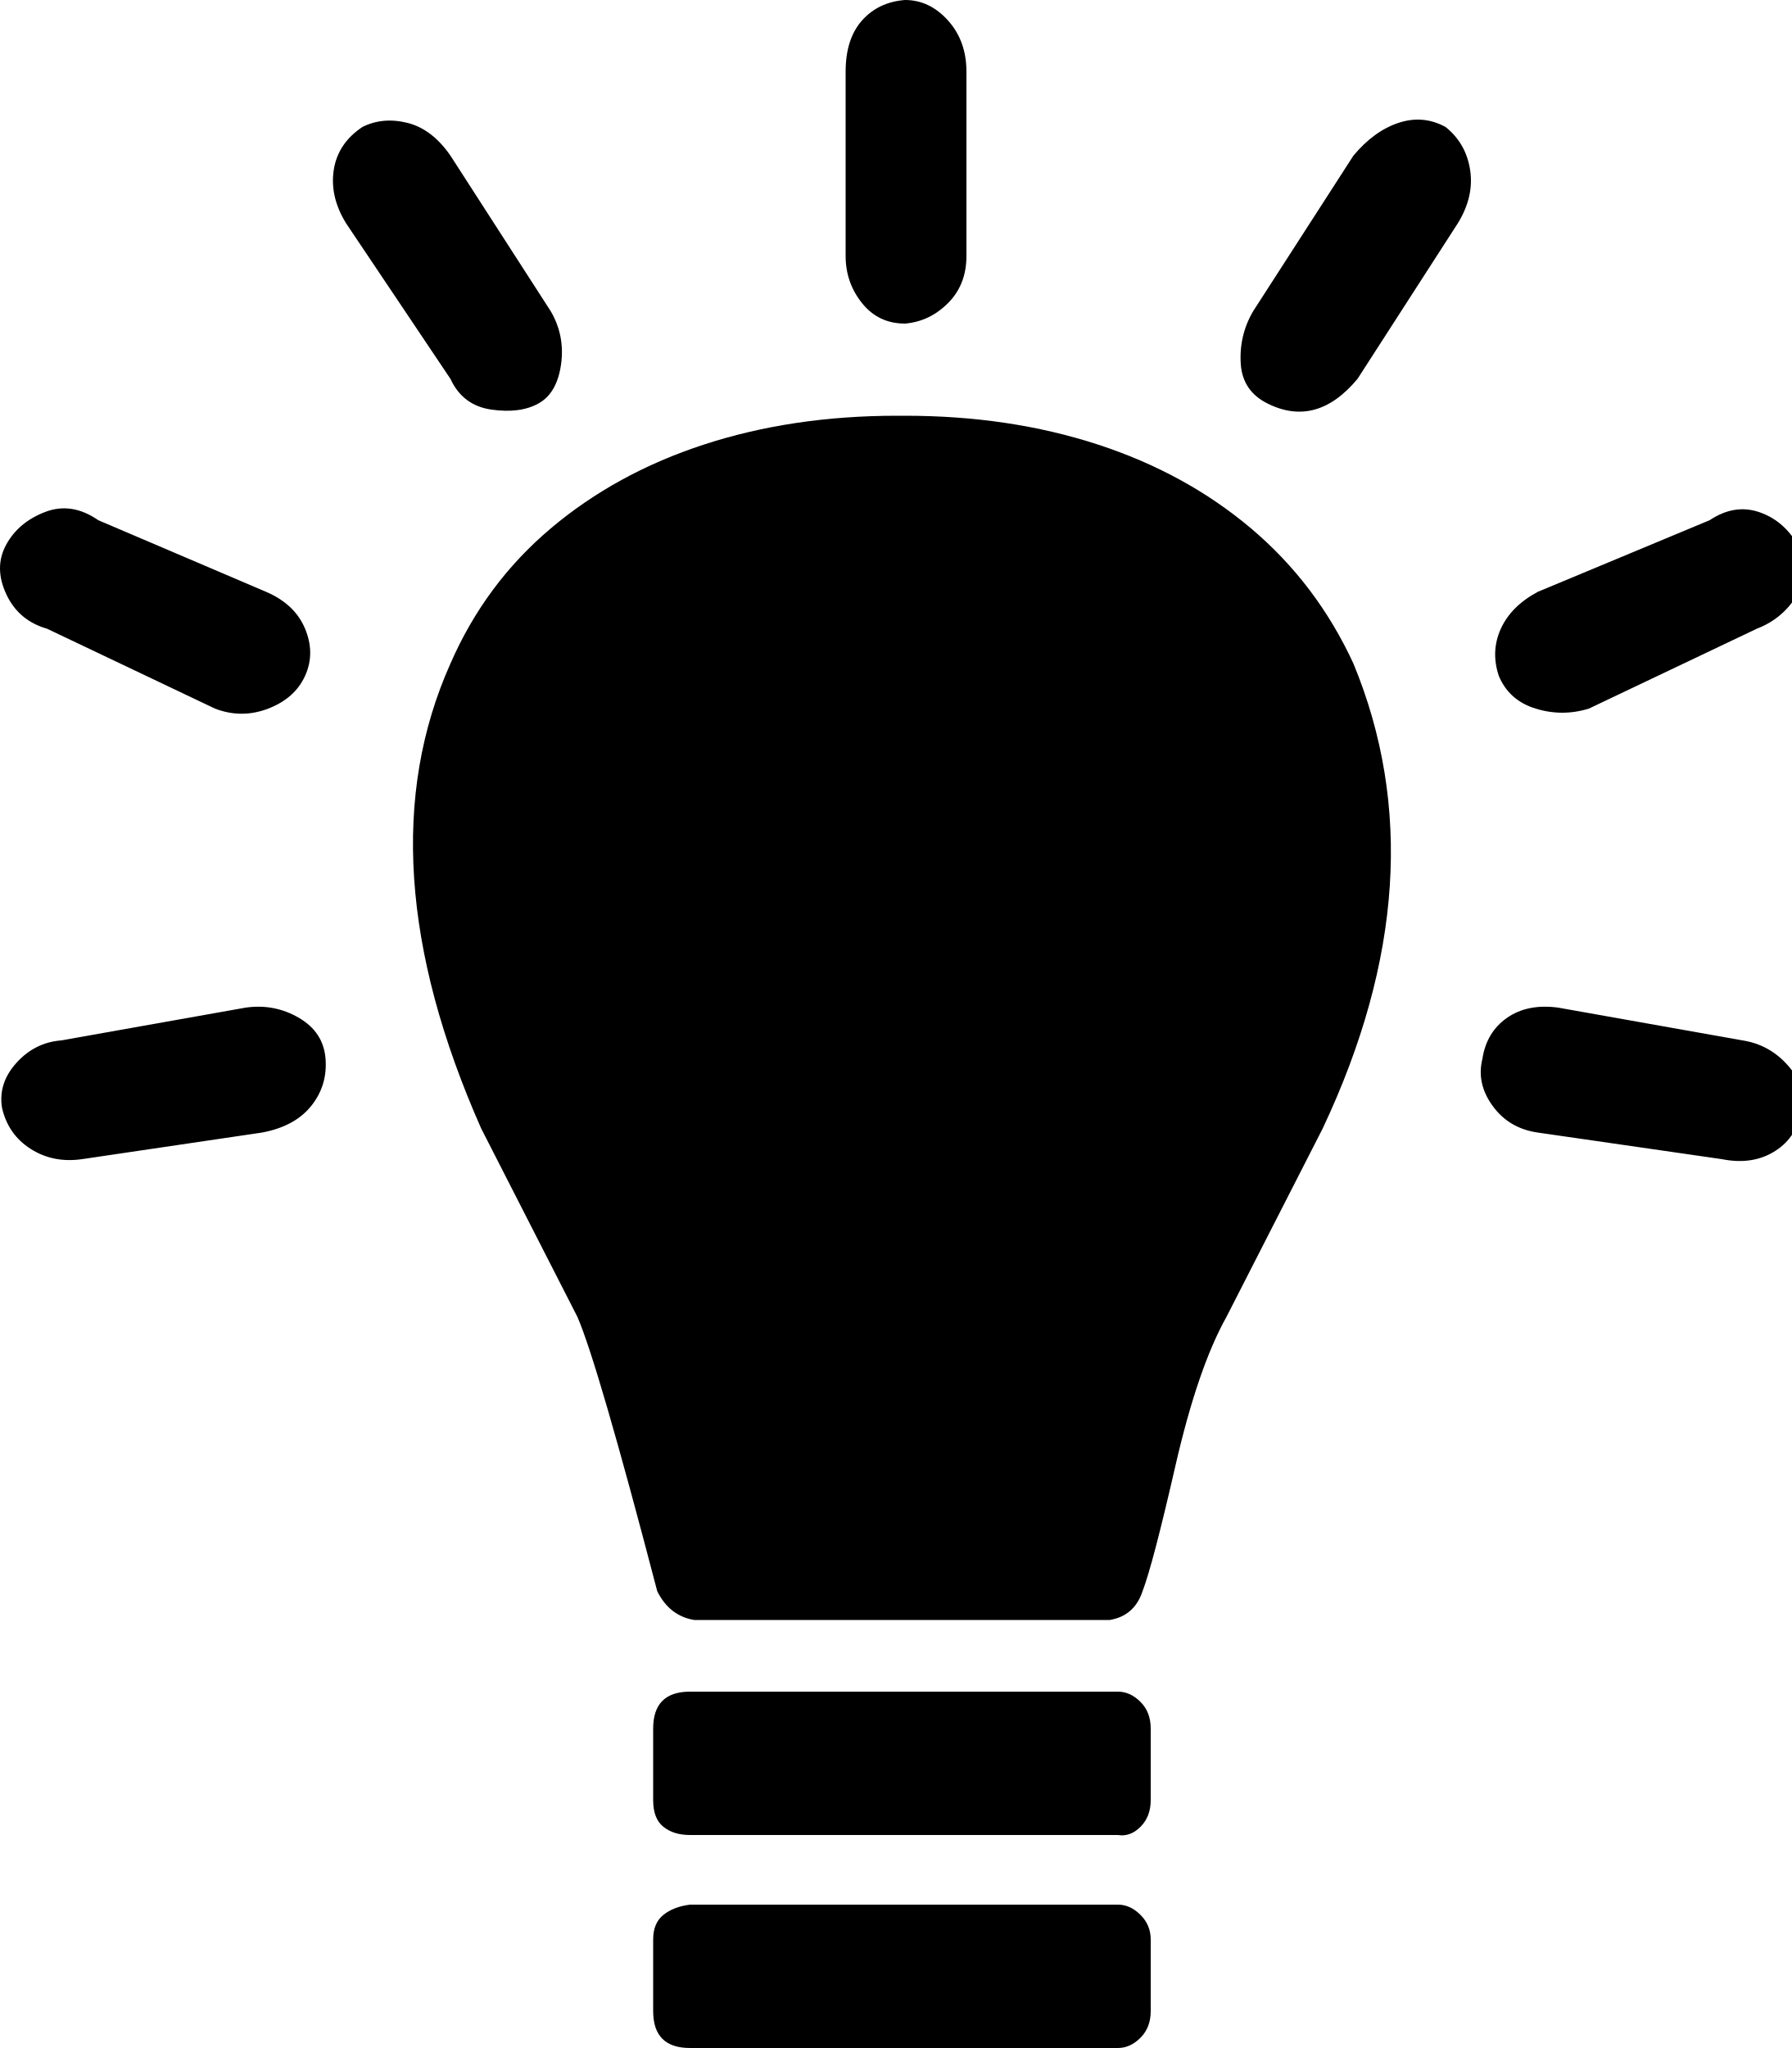
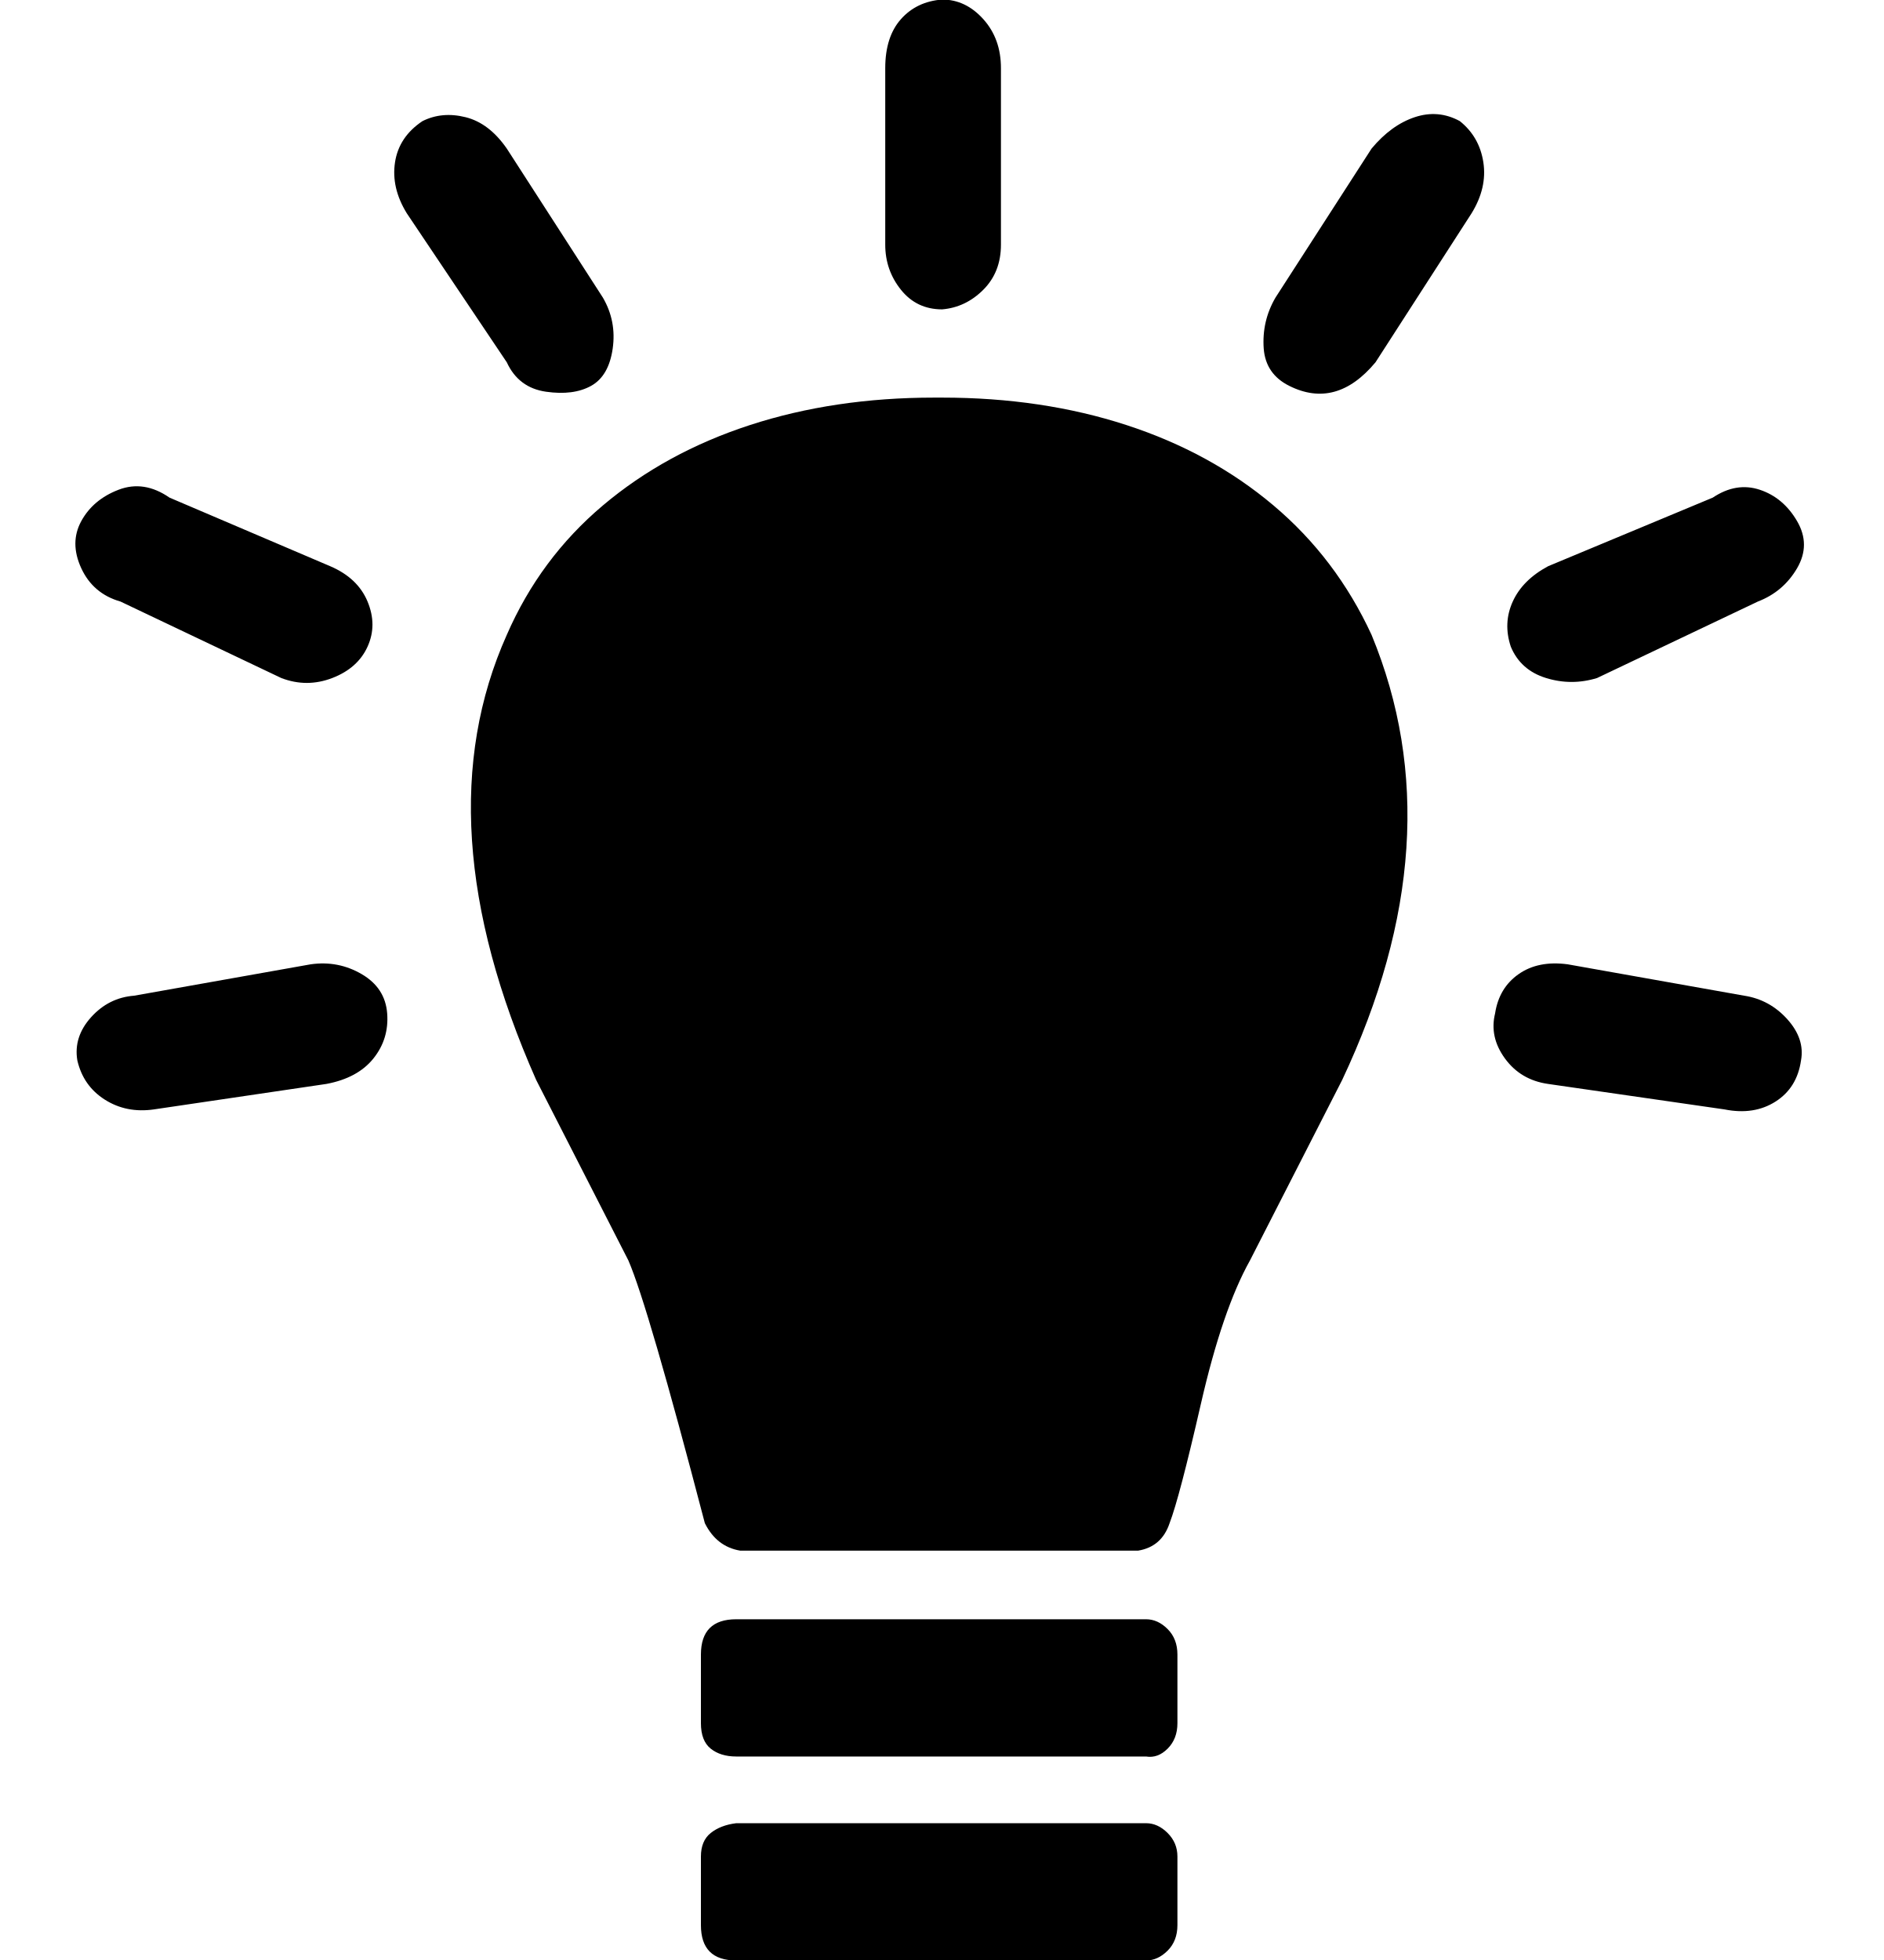
- <svg xmlns="http://www.w3.org/2000/svg" version="1.1" width="28" height="32" viewBox="0 0 28 32">
-   <path fill="rgb(0, 0, 0)" d="M0.032 17.312q-0.064-0.384 0.224-0.704t0.704-0.352l2.88-0.512q0.448-0.064 0.832 0.16t0.416 0.64-0.224 0.736-0.768 0.416l-2.816 0.416q-0.448 0.064-0.8-0.16t-0.448-0.64zM0.096 9.28q-0.192-0.416 0-0.768t0.608-0.512 0.832 0.128l2.624 1.12q0.448 0.192 0.608 0.576t0 0.736-0.576 0.512-0.832 0l-2.624-1.248q-0.448-0.128-0.64-0.544zM5.216 2.656q0.064-0.416 0.448-0.672 0.32-0.16 0.704-0.064t0.672 0.512l1.568 2.432q0.224 0.384 0.16 0.832t-0.352 0.608-0.736 0.096-0.64-0.48l-1.632-2.432q-0.256-0.416-0.192-0.832zM7.040 10.368q0.544-1.248 1.568-2.112t2.4-1.312 3.008-0.448h0.128q1.632 0 3.008 0.448t2.4 1.312 1.6 2.112q1.376 3.328-0.48 7.264-0.704 1.376-1.504 2.944-0.448 0.8-0.8 2.336t-0.512 1.952q-0.128 0.384-0.512 0.448h-6.496q-0.384-0.064-0.576-0.448-0.928-3.552-1.248-4.288-0.8-1.568-1.504-2.944-1.856-4.192-0.48-7.264zM10.208 30.304q0-0.256 0.16-0.384t0.416-0.16h6.688q0.192 0 0.352 0.16t0.16 0.384v1.12q0 0.256-0.16 0.416t-0.352 0.16h-6.688q-0.576 0-0.576-0.576v-1.12zM10.208 28.128v-1.12q0-0.576 0.576-0.576h6.688q0.192 0 0.352 0.16t0.16 0.416v1.12q0 0.256-0.16 0.416t-0.352 0.128h-6.688q-0.256 0-0.416-0.128t-0.16-0.416zM13.216 4v-2.88q0-0.512 0.256-0.8t0.672-0.32q0.384 0 0.672 0.32t0.288 0.8v2.88q0 0.448-0.288 0.736t-0.672 0.32q-0.416 0-0.672-0.32t-0.256-0.736zM19.392 5.696q-0.032-0.448 0.192-0.832l1.568-2.432q0.32-0.384 0.704-0.512t0.736 0.064q0.32 0.256 0.384 0.672t-0.192 0.832l-1.568 2.432q-0.32 0.384-0.672 0.48t-0.736-0.096-0.416-0.608zM23.168 16.544q0.064-0.416 0.384-0.64t0.8-0.16l2.88 0.512q0.416 0.064 0.704 0.384t0.224 0.672q-0.064 0.448-0.416 0.672t-0.832 0.128l-2.88-0.416q-0.448-0.064-0.704-0.416t-0.16-0.736zM23.424 10.56q-0.128-0.384 0.032-0.736t0.576-0.576l2.688-1.12q0.384-0.256 0.768-0.128t0.608 0.512 0 0.768-0.64 0.544l-2.624 1.248q-0.416 0.128-0.832 0t-0.576-0.512z" />
+ <svg xmlns="http://www.w3.org/2000/svg" version="1.1" width="246" height="256" viewBox="0 0 246 256">
+   <path fill="rgb(0, 0, 0)" d="M10.1 138.501q-0.512-3.073 1.793-5.635t5.635-2.817l23.051-4.098q3.586-0.512 6.659 1.281t3.33 5.123-1.793 5.891-6.147 3.329l-22.538 3.329q-3.586 0.512-6.403-1.28t-3.586-5.123zM10.613 74.215q-1.537-3.329 0-6.147t4.866-4.098 6.659 1.025l21.002 8.964q3.586 1.537 4.866 4.61t0 5.891-4.61 4.098-6.659 0l-21.002-9.989q-3.586-1.025-5.122-4.354zM51.592 21.198q0.512-3.329 3.586-5.378 2.561-1.28 5.635-0.512t5.379 4.098l12.55 19.465q1.793 3.074 1.281 6.659t-2.817 4.866-5.891 0.768-5.123-3.842l-13.062-19.465q-2.049-3.329-1.537-6.659zM66.19 82.923q4.354-9.989 12.55-16.904t19.209-10.501 24.075-3.586h1.025q13.062 0 24.075 3.586t19.209 10.501 12.806 16.904q11.013 26.636-3.842 58.139-5.635 11.013-12.037 23.563-3.586 6.403-6.403 18.697t-4.098 15.623q-1.024 3.073-4.098 3.586h-51.992q-3.073-0.512-4.61-3.586-7.427-28.429-9.989-34.32-6.403-12.55-12.037-23.563-14.855-33.552-3.842-58.139zM91.546 242.486q0-2.049 1.281-3.073t3.329-1.28h53.529q1.537 0 2.817 1.28t1.28 3.073v8.964q0 2.049-1.28 3.329t-2.817 1.281h-53.529q-4.61 0-4.61-4.61v-8.964zM91.546 225.069v-8.964q0-4.61 4.61-4.61h53.529q1.537 0 2.817 1.28t1.28 3.329v8.964q0 2.049-1.28 3.329t-2.817 1.024h-53.529q-2.049 0-3.329-1.024t-1.281-3.329zM115.621 31.955v-23.051q0-4.098 2.049-6.403t5.379-2.561q3.073 0 5.379 2.561t2.305 6.403v23.051q0 3.586-2.305 5.891t-5.379 2.561q-3.329 0-5.379-2.561t-2.049-5.891zM165.053 45.529q-0.256-3.586 1.537-6.659l12.55-19.465q2.561-3.073 5.635-4.098t5.891 0.512q2.561 2.049 3.073 5.379t-1.537 6.659l-12.55 19.465q-2.561 3.074-5.379 3.842t-5.891-0.768-3.329-4.866zM195.274 132.354q0.512-3.329 3.073-5.123t6.403-1.281l23.051 4.098q3.329 0.512 5.635 3.073t1.793 5.379q-0.512 3.586-3.329 5.379t-6.659 1.024l-23.051-3.329q-3.586-0.512-5.635-3.329t-1.28-5.891zM197.323 84.46q-1.024-3.073 0.256-5.891t4.61-4.61l21.514-8.964q3.073-2.049 6.147-1.025t4.866 4.098 0 6.147-5.123 4.354l-21.002 9.989q-3.329 1.025-6.659 0t-4.61-4.098z" />
</svg>
